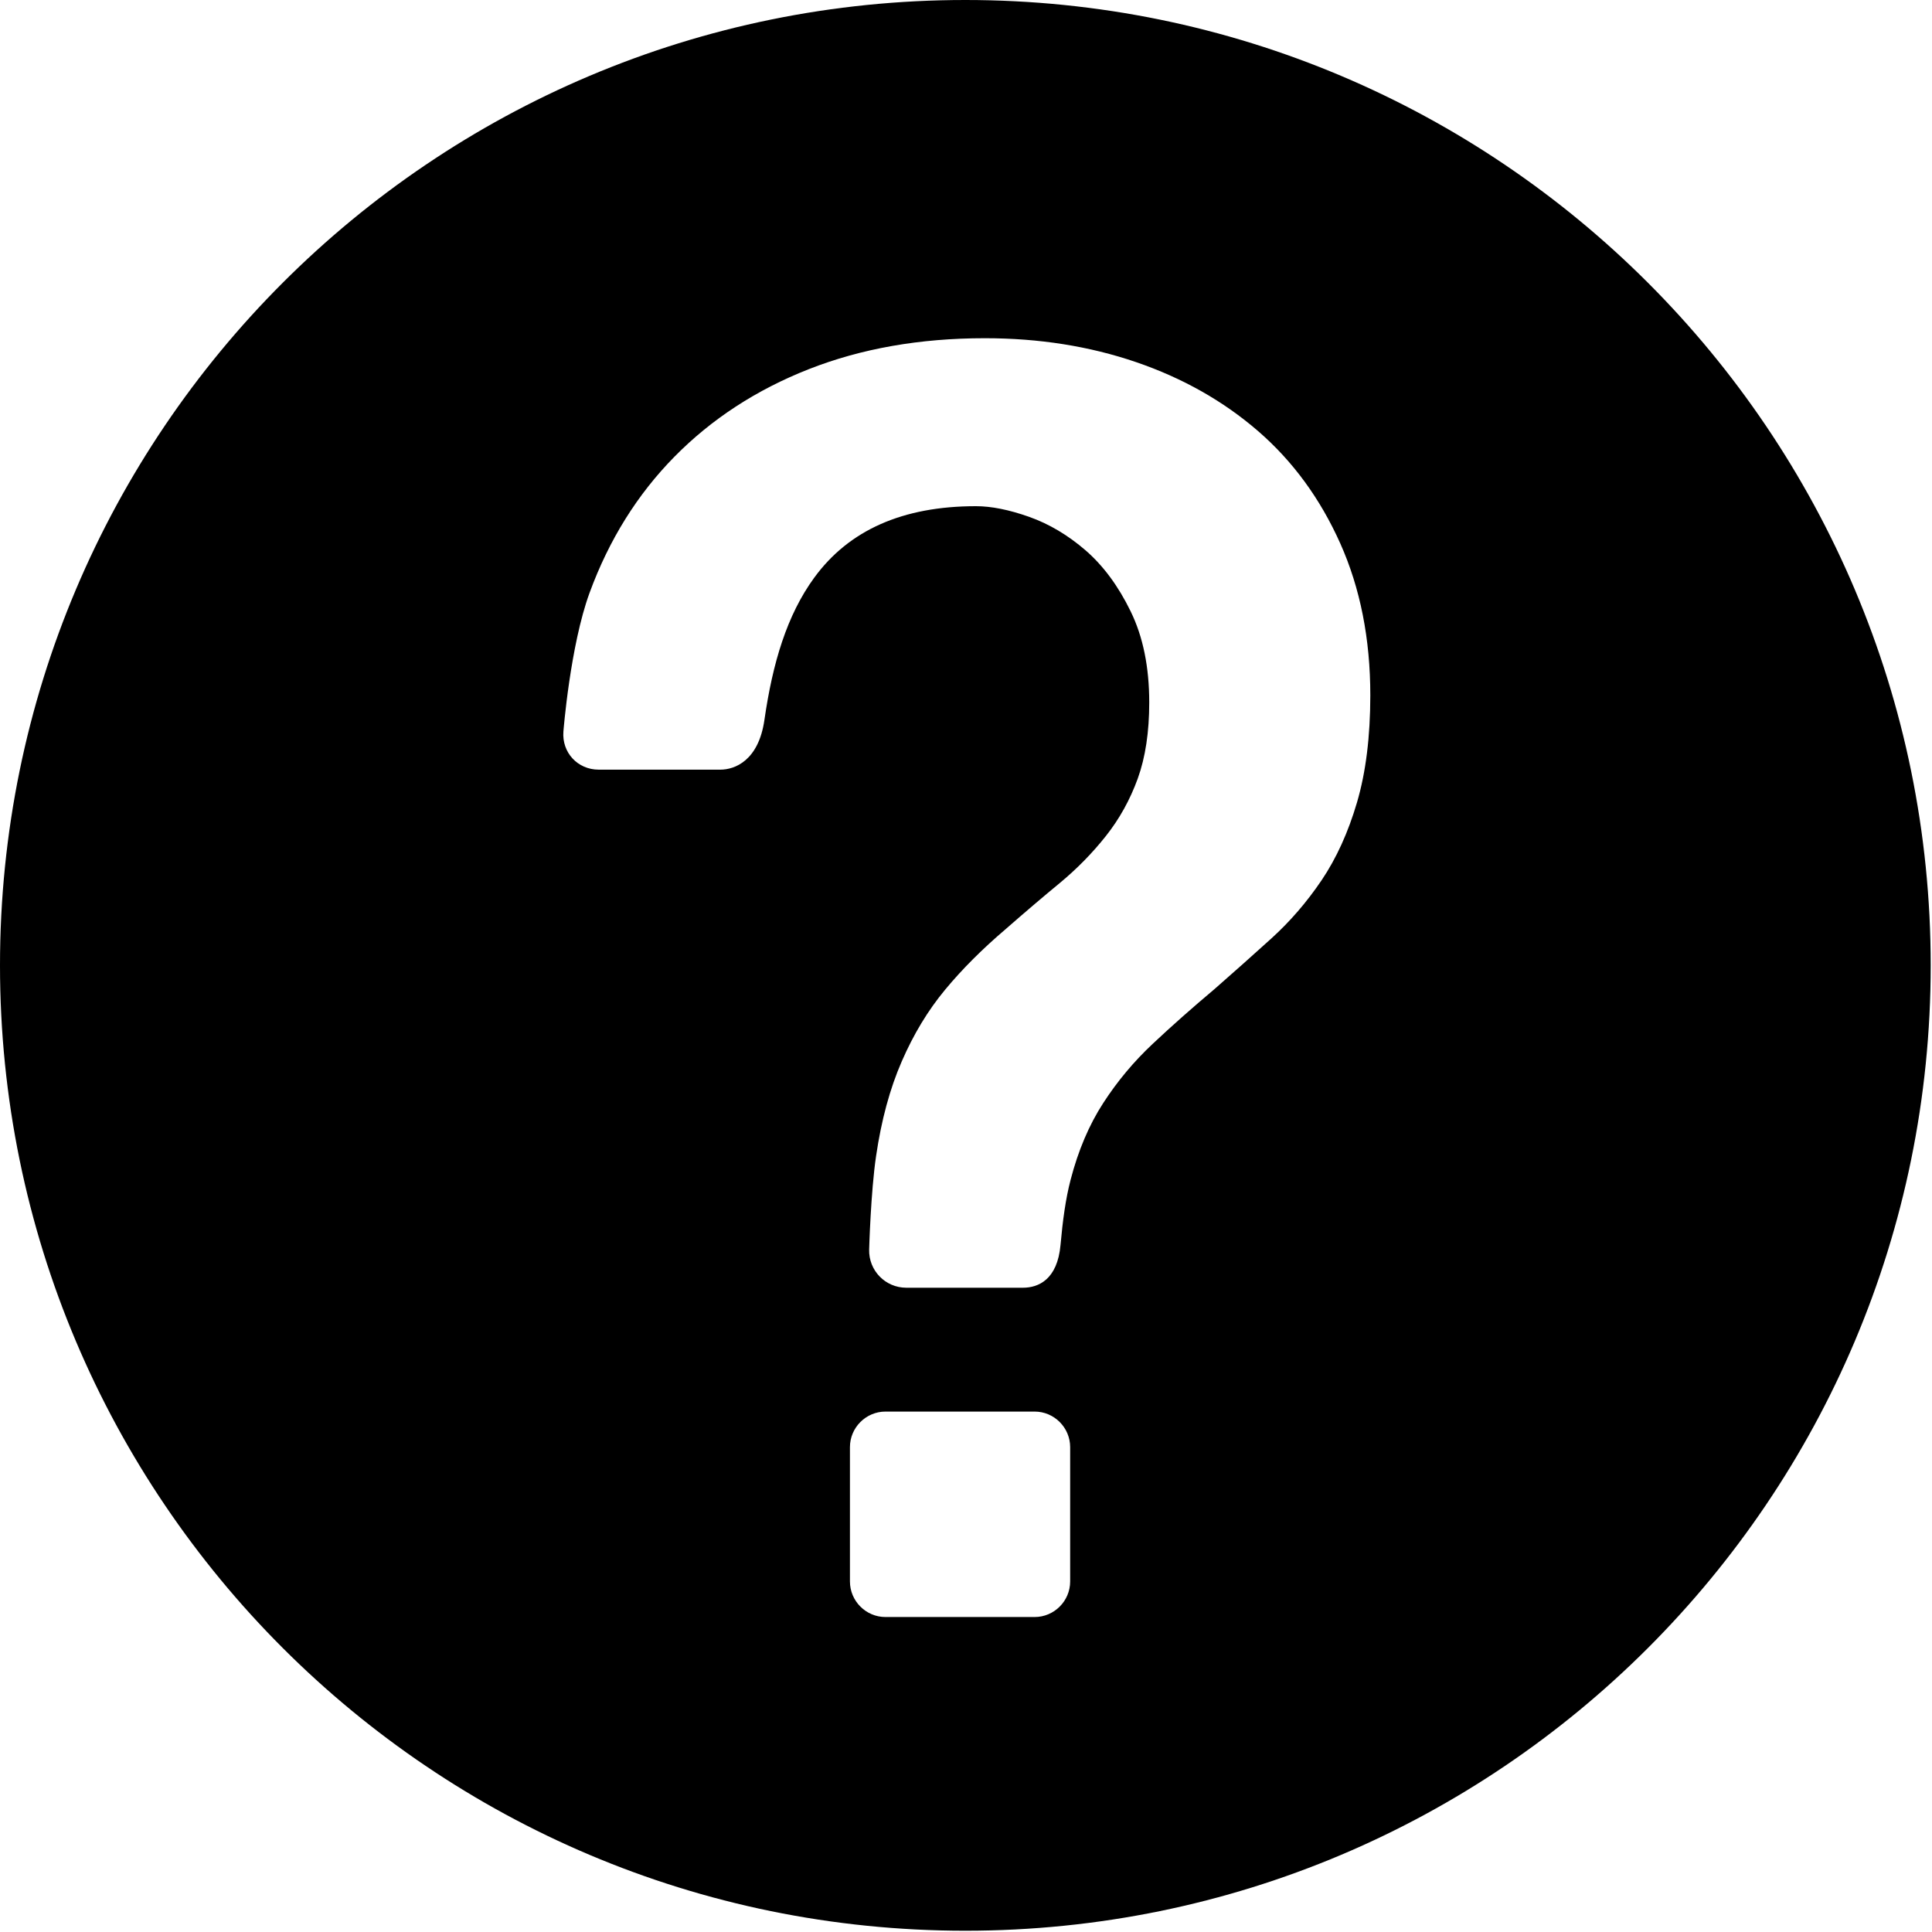
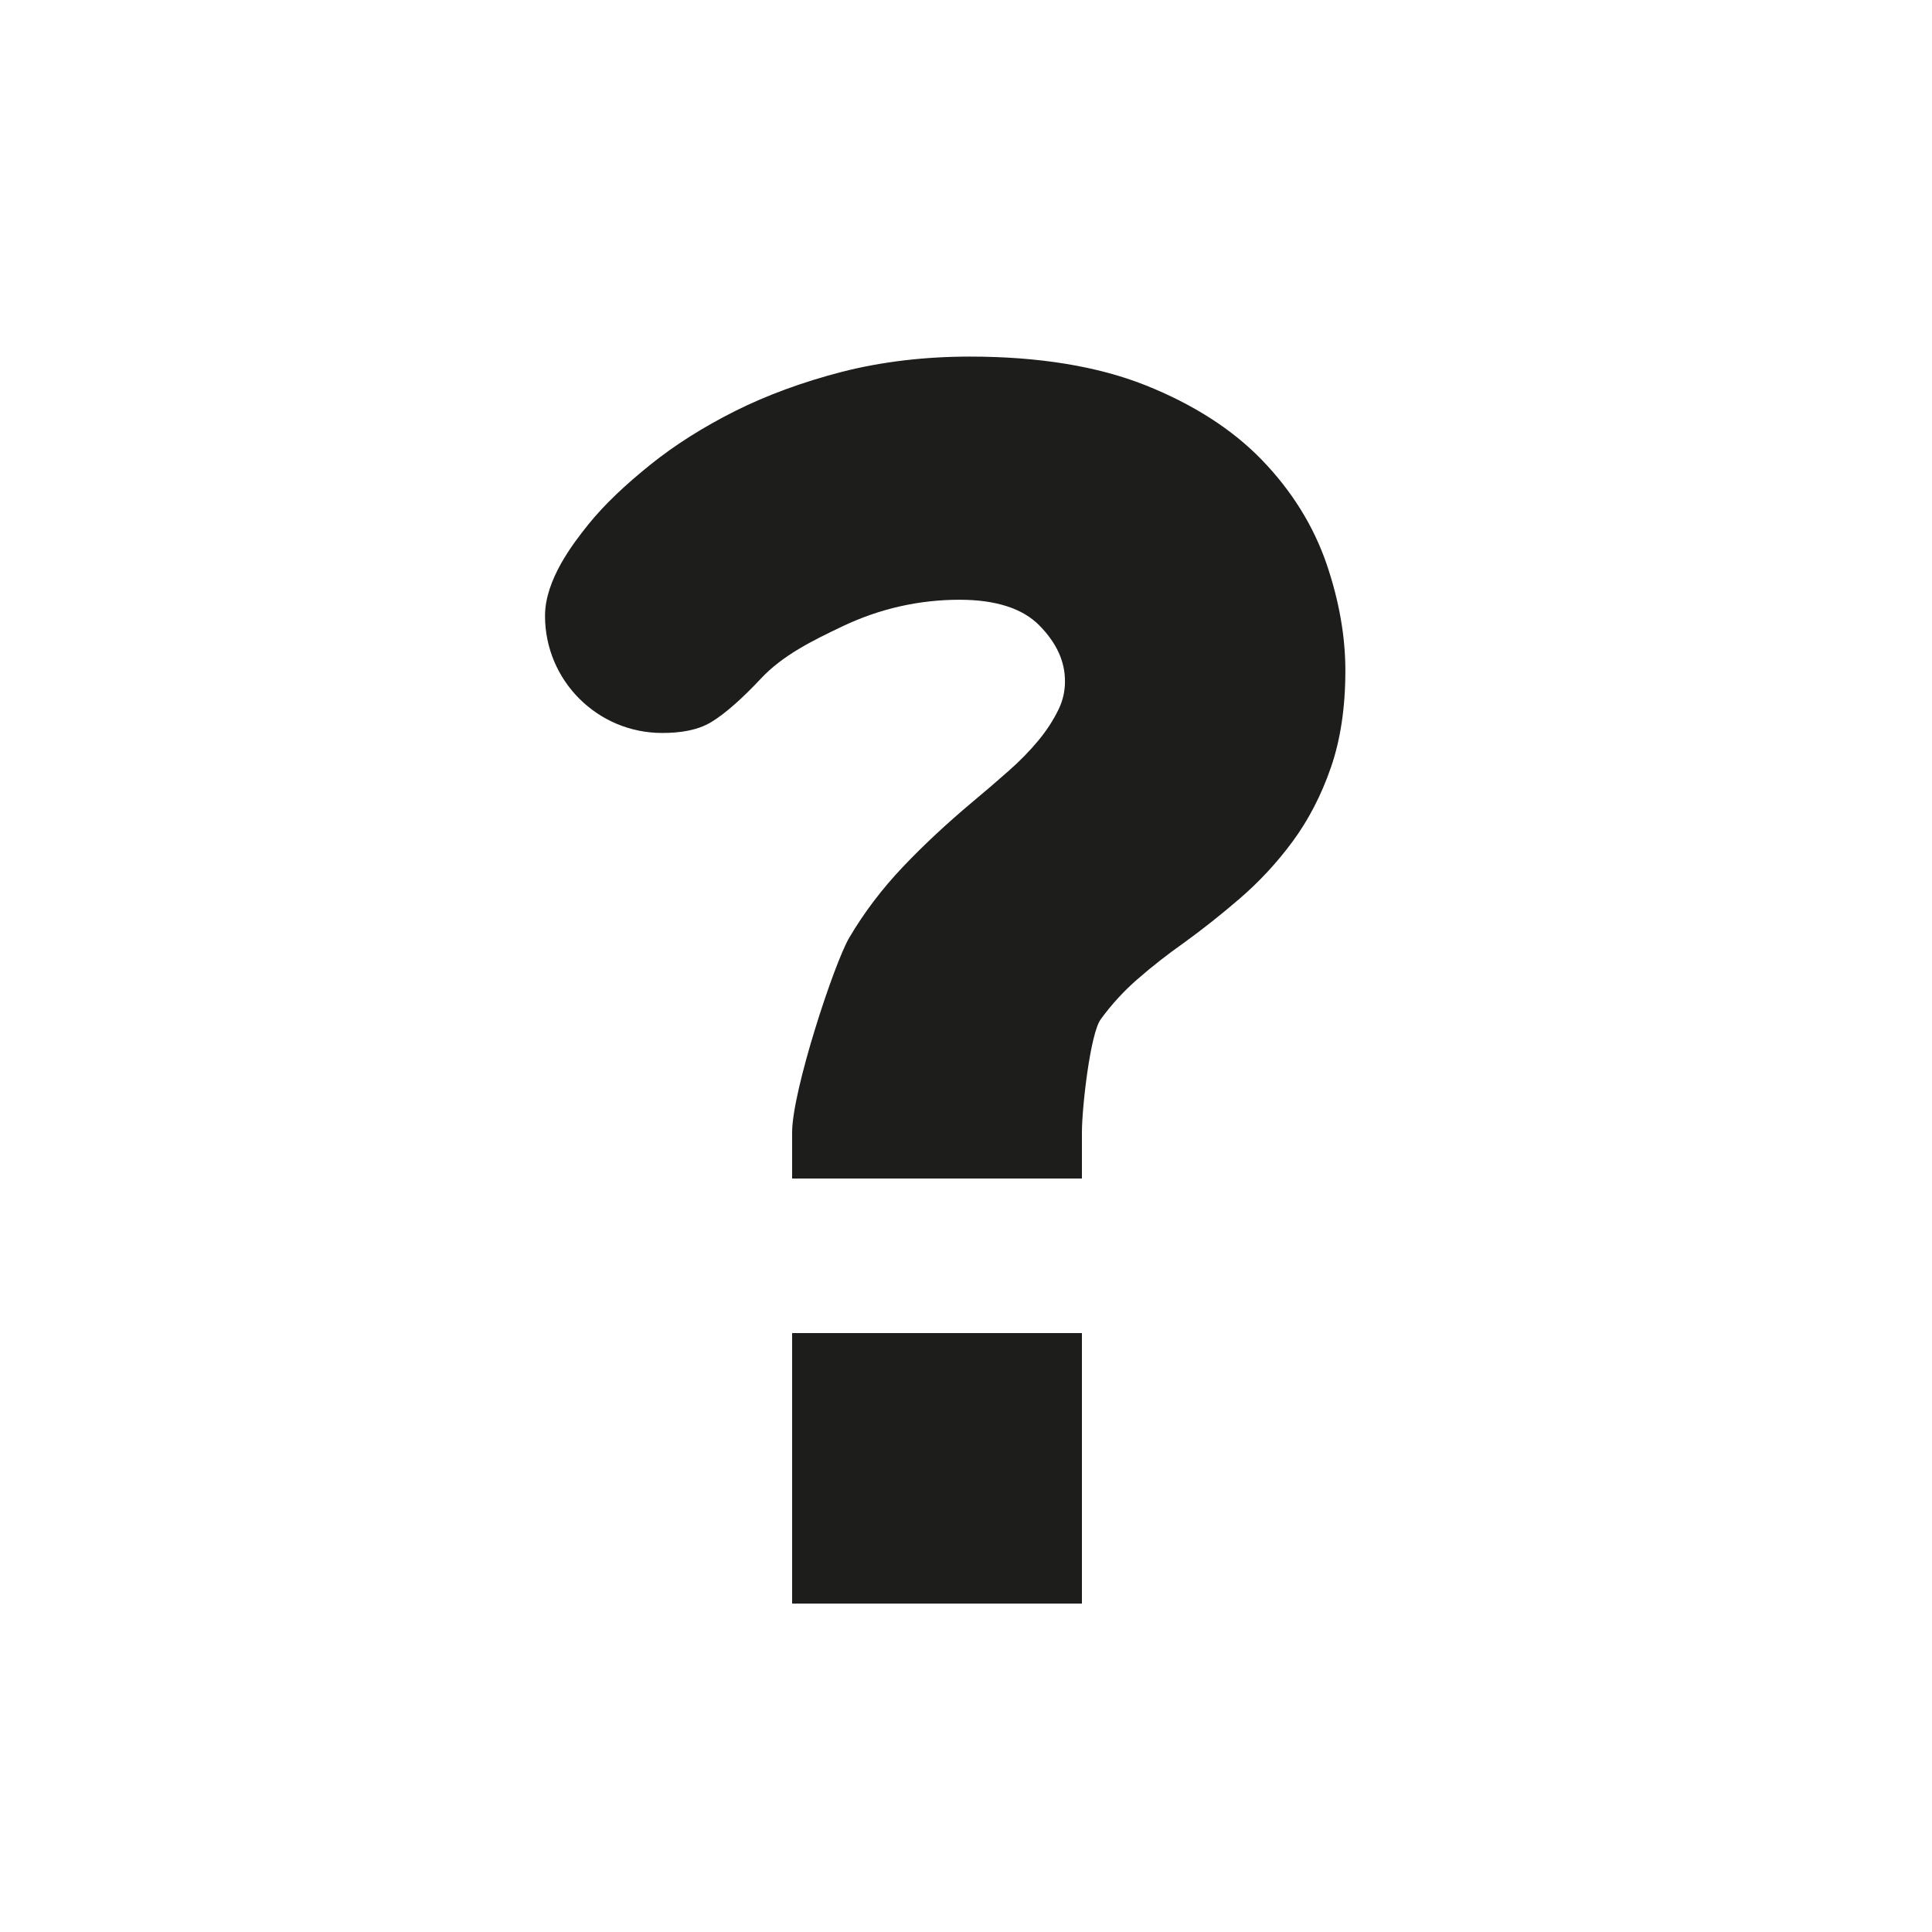
- <svg xmlns="http://www.w3.org/2000/svg" version="1.1" id="Your_Icon" x="0px" y="0px" width="100px" height="100px" viewBox="0 0 100 100" enable-background="new 0 0 100 100" xml:space="preserve">
-   <path d="M49.965,0C22.37,0,0,22.372,0,49.967c0,27.597,22.37,49.967,49.965,49.967c27.597,0,49.968-22.37,49.968-49.967  C99.933,22.372,77.562,0,49.965,0z M55.391,81.857c0,1.012-0.827,1.84-1.84,1.84h-7.718c-1.013,0-1.84-0.828-1.84-1.84v-6.954  c0-1.011,0.828-1.84,1.84-1.84h7.718c1.013,0,1.84,0.829,1.84,1.84V81.857z M70.239,41.53c-0.458,1.557-1.069,2.898-1.831,4.028  c-0.763,1.129-1.632,2.137-2.608,3.021c-0.977,0.884-1.953,1.754-2.928,2.607c-1.16,0.977-2.229,1.922-3.203,2.838  c-0.978,0.915-1.833,1.938-2.563,3.065c-0.733,1.129-1.298,2.458-1.693,3.981c-0.256,0.983-0.408,2.105-0.52,3.363  c-0.16,1.796-1.141,2.22-1.949,2.22c-0.81,0-6.031,0-6.031,0c-1.089,0-1.955-0.891-1.926-1.979c0,0,0.083-2.977,0.359-4.839  c0.273-1.86,0.715-3.492,1.328-4.896c0.608-1.402,1.355-2.638,2.241-3.707c0.883-1.067,1.936-2.119,3.157-3.158  c0.975-0.853,1.906-1.647,2.793-2.378c0.884-0.733,1.677-1.542,2.378-2.427c0.7-0.884,1.25-1.875,1.648-2.974  c0.396-1.098,0.593-2.409,0.593-3.935c0-1.832-0.319-3.401-0.961-4.715c-0.638-1.311-1.417-2.363-2.332-3.158  c-0.916-0.791-1.893-1.371-2.93-1.738c-1.038-0.366-1.953-0.549-2.746-0.549c-3.785,0-6.575,1.236-8.375,3.707  c-1.411,1.938-2.148,4.405-2.574,7.358c-0.304,2.11-1.535,2.572-2.281,2.572s-6.298,0-6.298,0c-1.09,0-1.911-0.889-1.825-1.975  c0,0,0.348-4.432,1.354-7.178c1.007-2.746,2.472-5.093,4.395-7.046c1.921-1.951,4.24-3.463,6.955-4.531  c2.715-1.067,5.751-1.601,9.108-1.601c2.806,0,5.413,0.412,7.826,1.236c2.41,0.824,4.516,2.013,6.315,3.568  c1.799,1.557,3.217,3.494,4.255,5.813c1.037,2.32,1.557,4.942,1.557,7.872C70.926,38.128,70.696,39.973,70.239,41.53z" />
+ <svg xmlns="http://www.w3.org/2000/svg" version="1.1" id="question-layer" x="0px" y="0px" width="100px" height="100px" viewBox="0 0 100 100" style="enable-background:new 0 0 100 100;" xml:space="preserve">
+   <rect id="frame_70_" style="fill:none;" width="100" height="100" />
+   <path style="fill:#1D1D1B;" d="M41,69h15v14H41V69z M68.658,29.173c-0.676-1.96-1.795-3.761-3.331-5.354  c-1.532-1.589-3.568-2.896-6.056-3.886c-2.467-0.979-5.519-1.476-9.068-1.476c-2.343,0-4.566,0.265-6.617,0.787  c-2.03,0.525-3.888,1.206-5.522,2.024c-1.655,0.829-3.139,1.768-4.407,2.788c-1.275,1.027-2.361,2.045-3.184,3.064  c-0.826,1.025-2.263,2.891-2.263,4.757c0,3.346,2.713,6.061,6.061,6.061c0.914,0,1.822-0.124,2.555-0.57  c0.728-0.441,1.646-1.268,2.559-2.245c1.137-1.217,2.691-1.974,4.22-2.703c1.917-0.914,3.956-1.377,6.06-1.377  c1.877,0,3.269,0.449,4.136,1.333c0.891,0.91,1.322,1.854,1.322,2.889c0,0.511-0.107,0.987-0.328,1.446  c-0.277,0.571-0.631,1.115-1.054,1.623c-0.449,0.542-0.97,1.073-1.55,1.582c-0.631,0.557-1.248,1.088-1.863,1.598  c-1.334,1.12-2.538,2.244-3.578,3.339c-1.091,1.146-2.03,2.385-2.794,3.684C43.173,49.871,41,56.469,41,58.611V61h15v-2.389  c0-1.293,0.434-5.123,0.975-5.855c0.562-0.771,1.203-1.469,1.906-2.078c0.747-0.652,1.547-1.279,2.389-1.872  c0.963-0.696,1.938-1.468,2.898-2.296c1.02-0.879,1.938-1.87,2.734-2.95c0.82-1.111,1.488-2.398,1.981-3.824  c0.5-1.436,0.753-3.123,0.753-5.013C69.639,32.944,69.309,31.078,68.658,29.173z" />
</svg>
